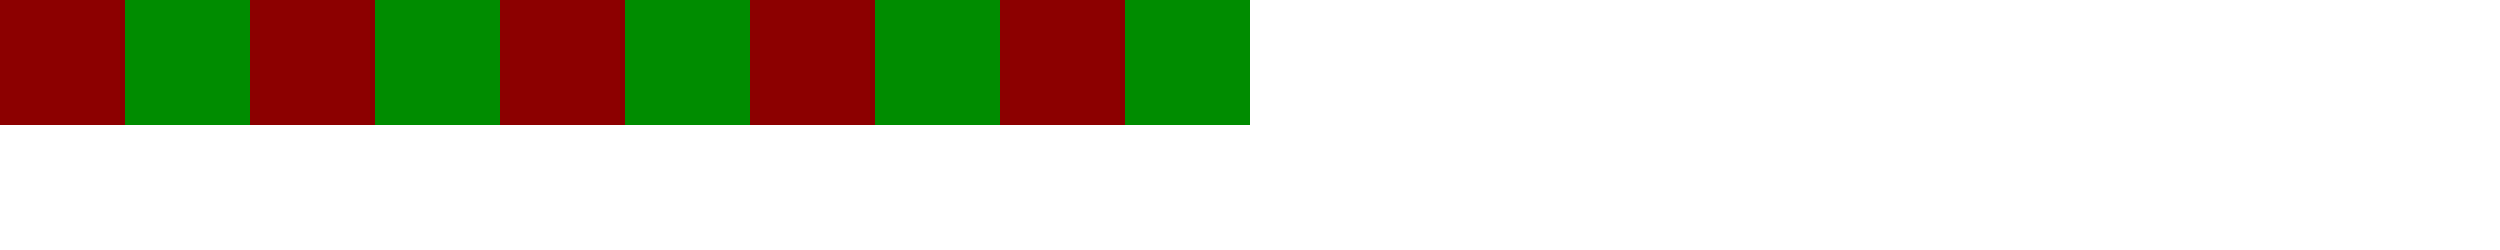
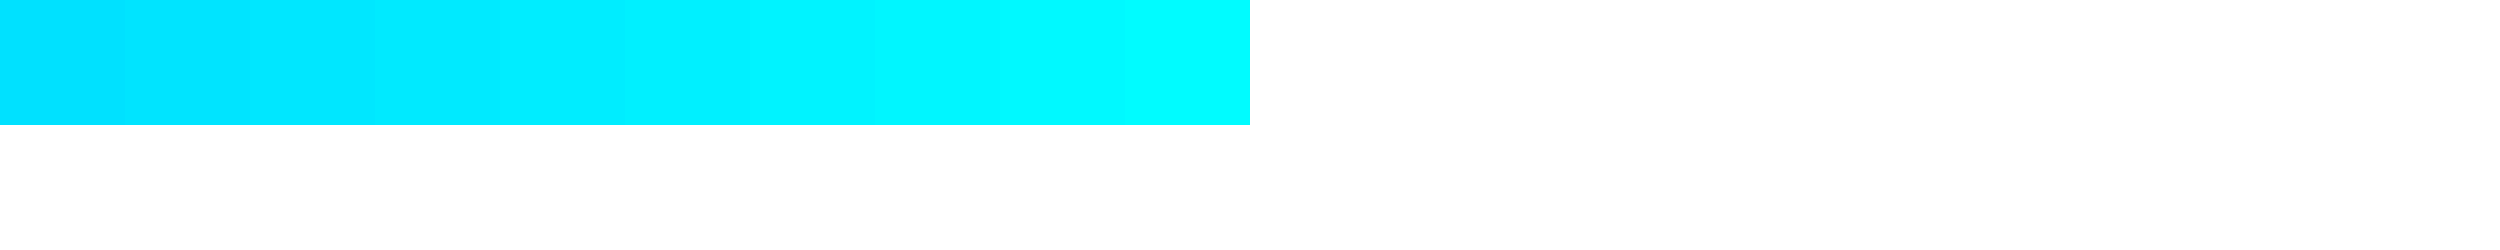
<svg xmlns="http://www.w3.org/2000/svg" width="1000.00" height="100.00">
-   <rect x="0.000" y="0.000" width="50.00" height="50.00" style="fill:rgb(140,0,0)" />
-   <rect x="50.000" y="0.000" width="50.00" height="50.00" style="fill:rgb(0,140,0)" />
-   <rect x="100.000" y="0.000" width="50.00" height="50.00" style="fill:rgb(140,0,0)" />
-   <rect x="150.000" y="0.000" width="50.00" height="50.00" style="fill:rgb(0,140,0)" />
-   <rect x="200.000" y="0.000" width="50.00" height="50.00" style="fill:rgb(140,0,0)" />
-   <rect x="250.000" y="0.000" width="50.00" height="50.00" style="fill:rgb(0,140,0)" />
-   <rect x="300.000" y="0.000" width="50.00" height="50.00" style="fill:rgb(140,0,0)" />
-   <rect x="350.000" y="0.000" width="50.00" height="50.00" style="fill:rgb(0,140,0)" />
-   <rect x="400.000" y="0.000" width="50.00" height="50.00" style="fill:rgb(140,0,0)" />
-   <rect x="450.000" y="0.000" width="50.00" height="50.00" style="fill:rgb(0,140,0)" />
+   <rect x="0.000" y="0.000" width="50.00" height="50.00" style="fill:rgb(0,225,255)" />
+   <rect x="50.000" y="0.000" width="50.00" height="50.00" style="fill:rgb(0,228,255)" />
+   <rect x="100.000" y="0.000" width="50.00" height="50.00" style="fill:rgb(0,231,255)" />
+   <rect x="150.000" y="0.000" width="50.00" height="50.00" style="fill:rgb(0,234,255)" />
+   <rect x="200.000" y="0.000" width="50.00" height="50.00" style="fill:rgb(0,237,255)" />
+   <rect x="250.000" y="0.000" width="50.00" height="50.00" style="fill:rgb(0,240,255)" />
+   <rect x="300.000" y="0.000" width="50.00" height="50.00" style="fill:rgb(0,243,255)" />
+   <rect x="350.000" y="0.000" width="50.00" height="50.00" style="fill:rgb(0,246,255)" />
+   <rect x="400.000" y="0.000" width="50.00" height="50.00" style="fill:rgb(0,249,255)" />
+   <rect x="450.000" y="0.000" width="50.00" height="50.00" style="fill:rgb(0,252,255)" />
</svg>
